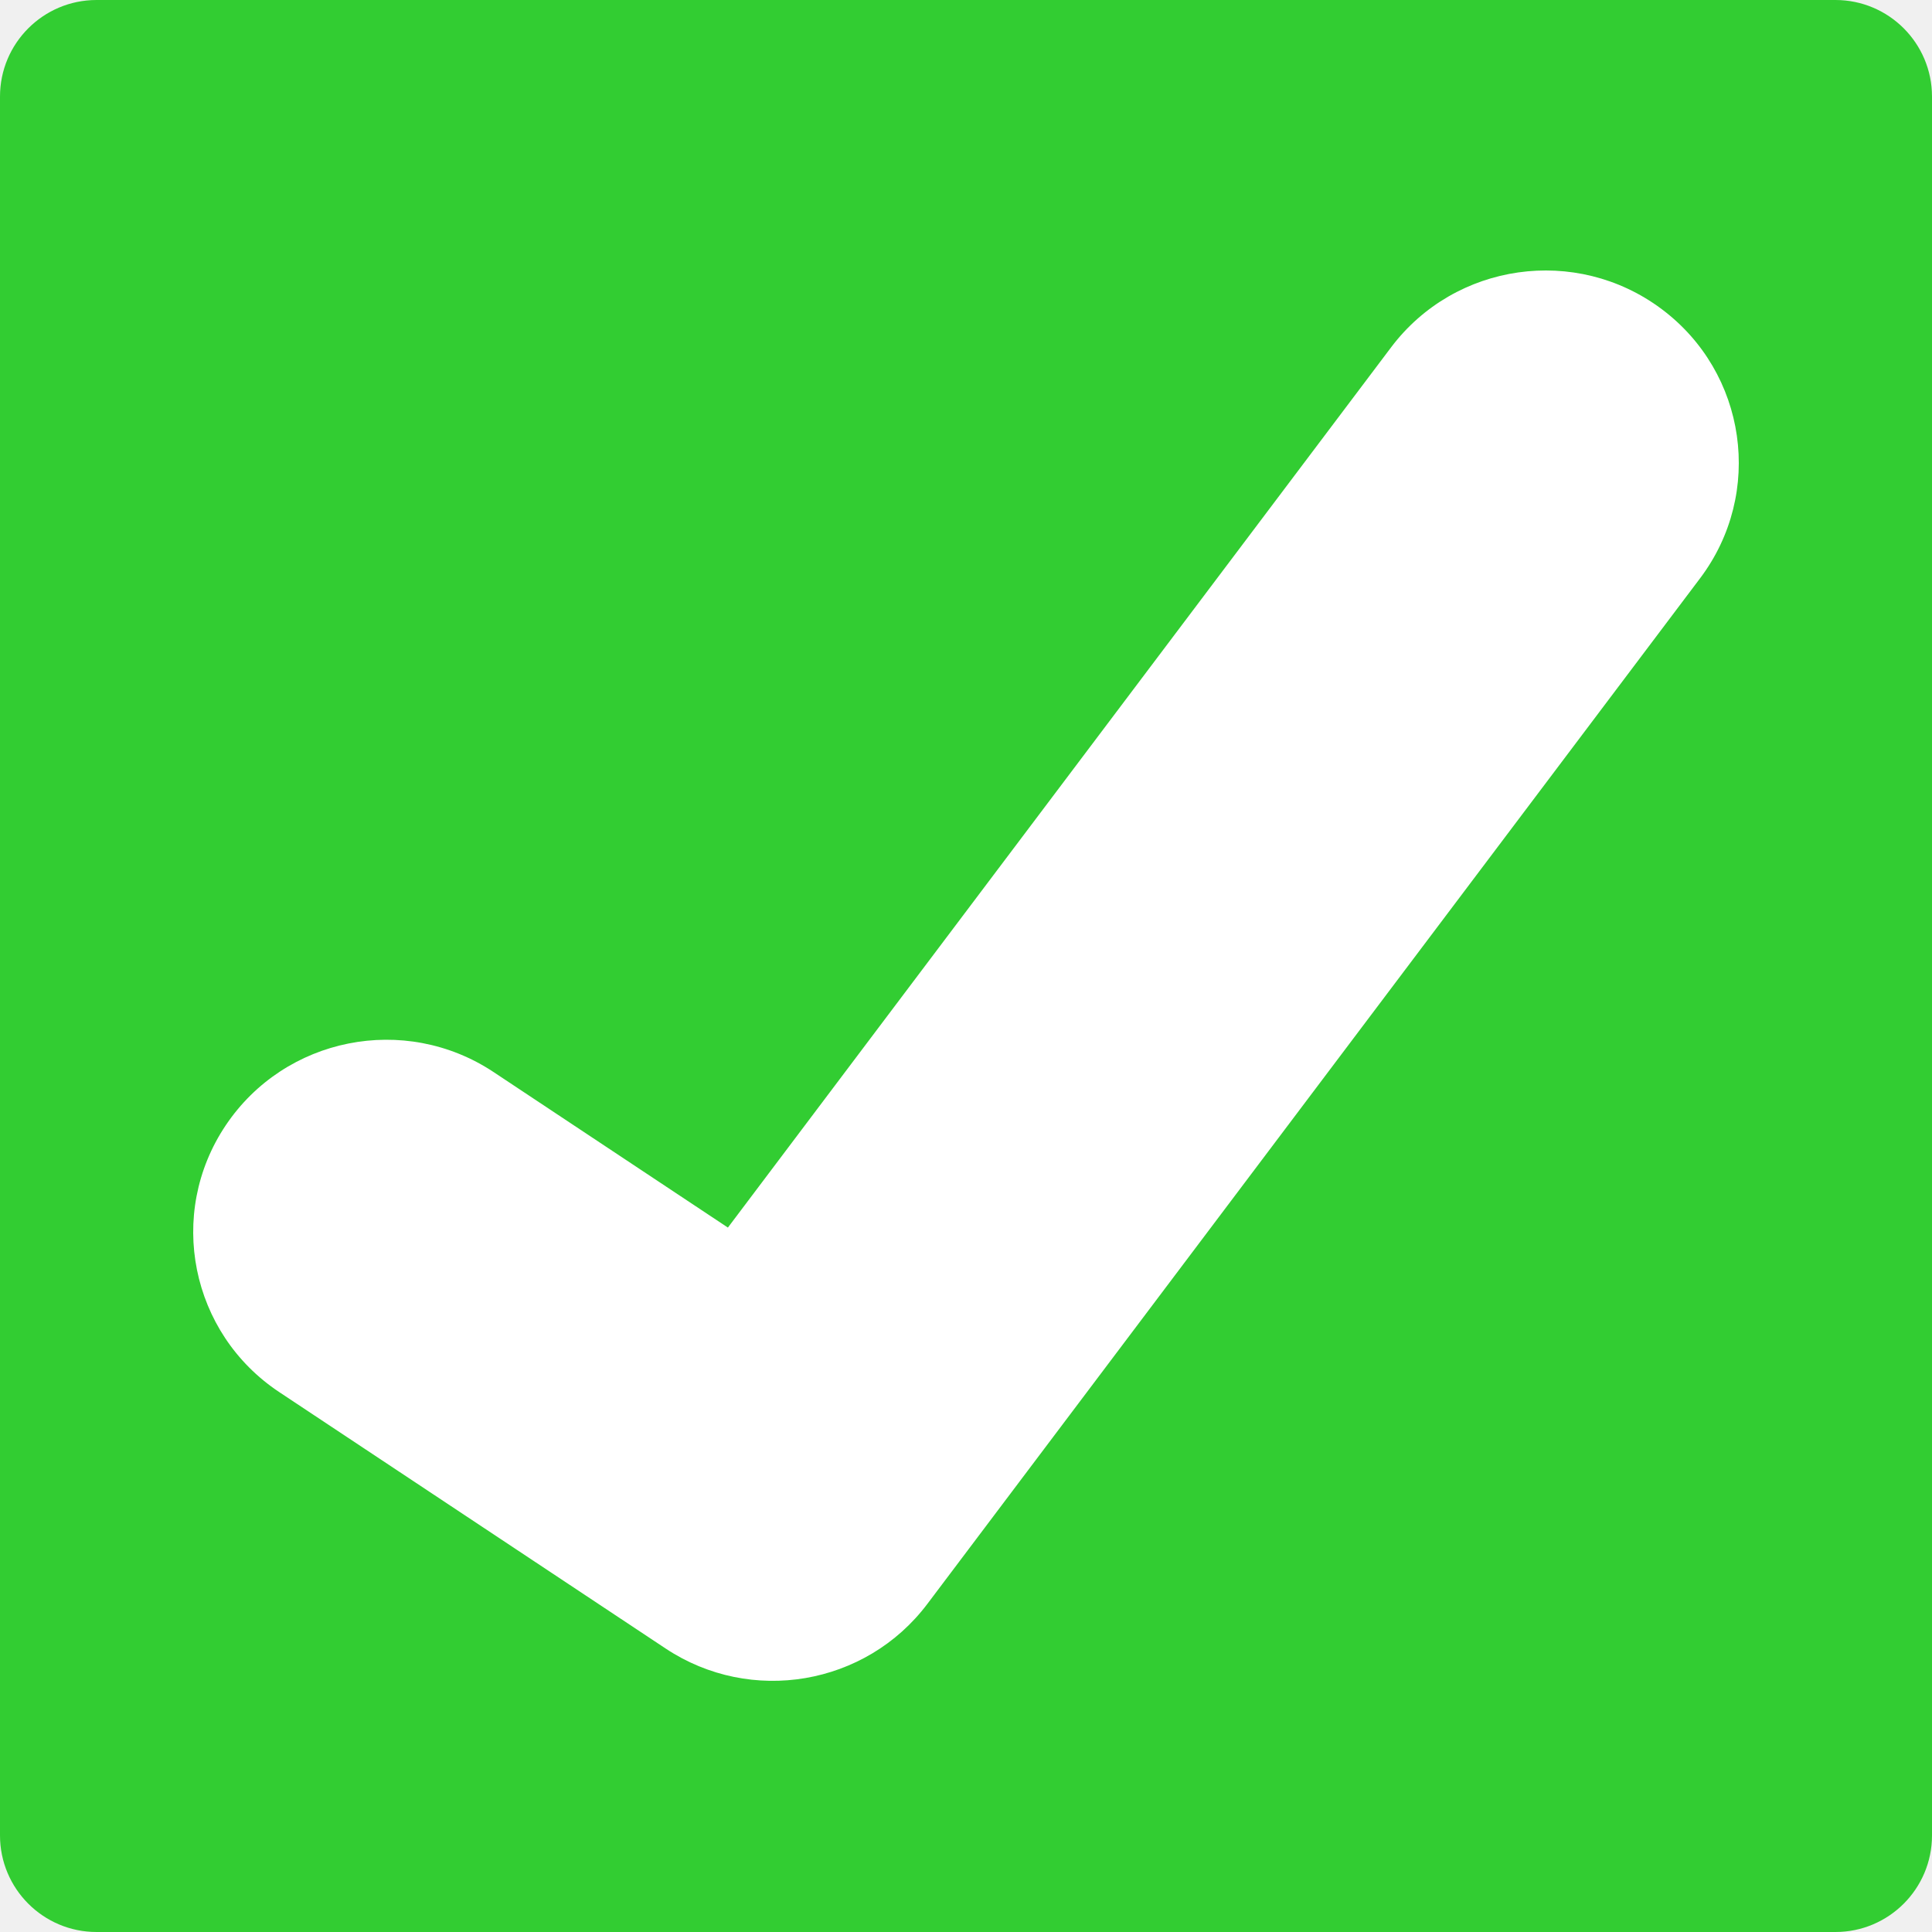
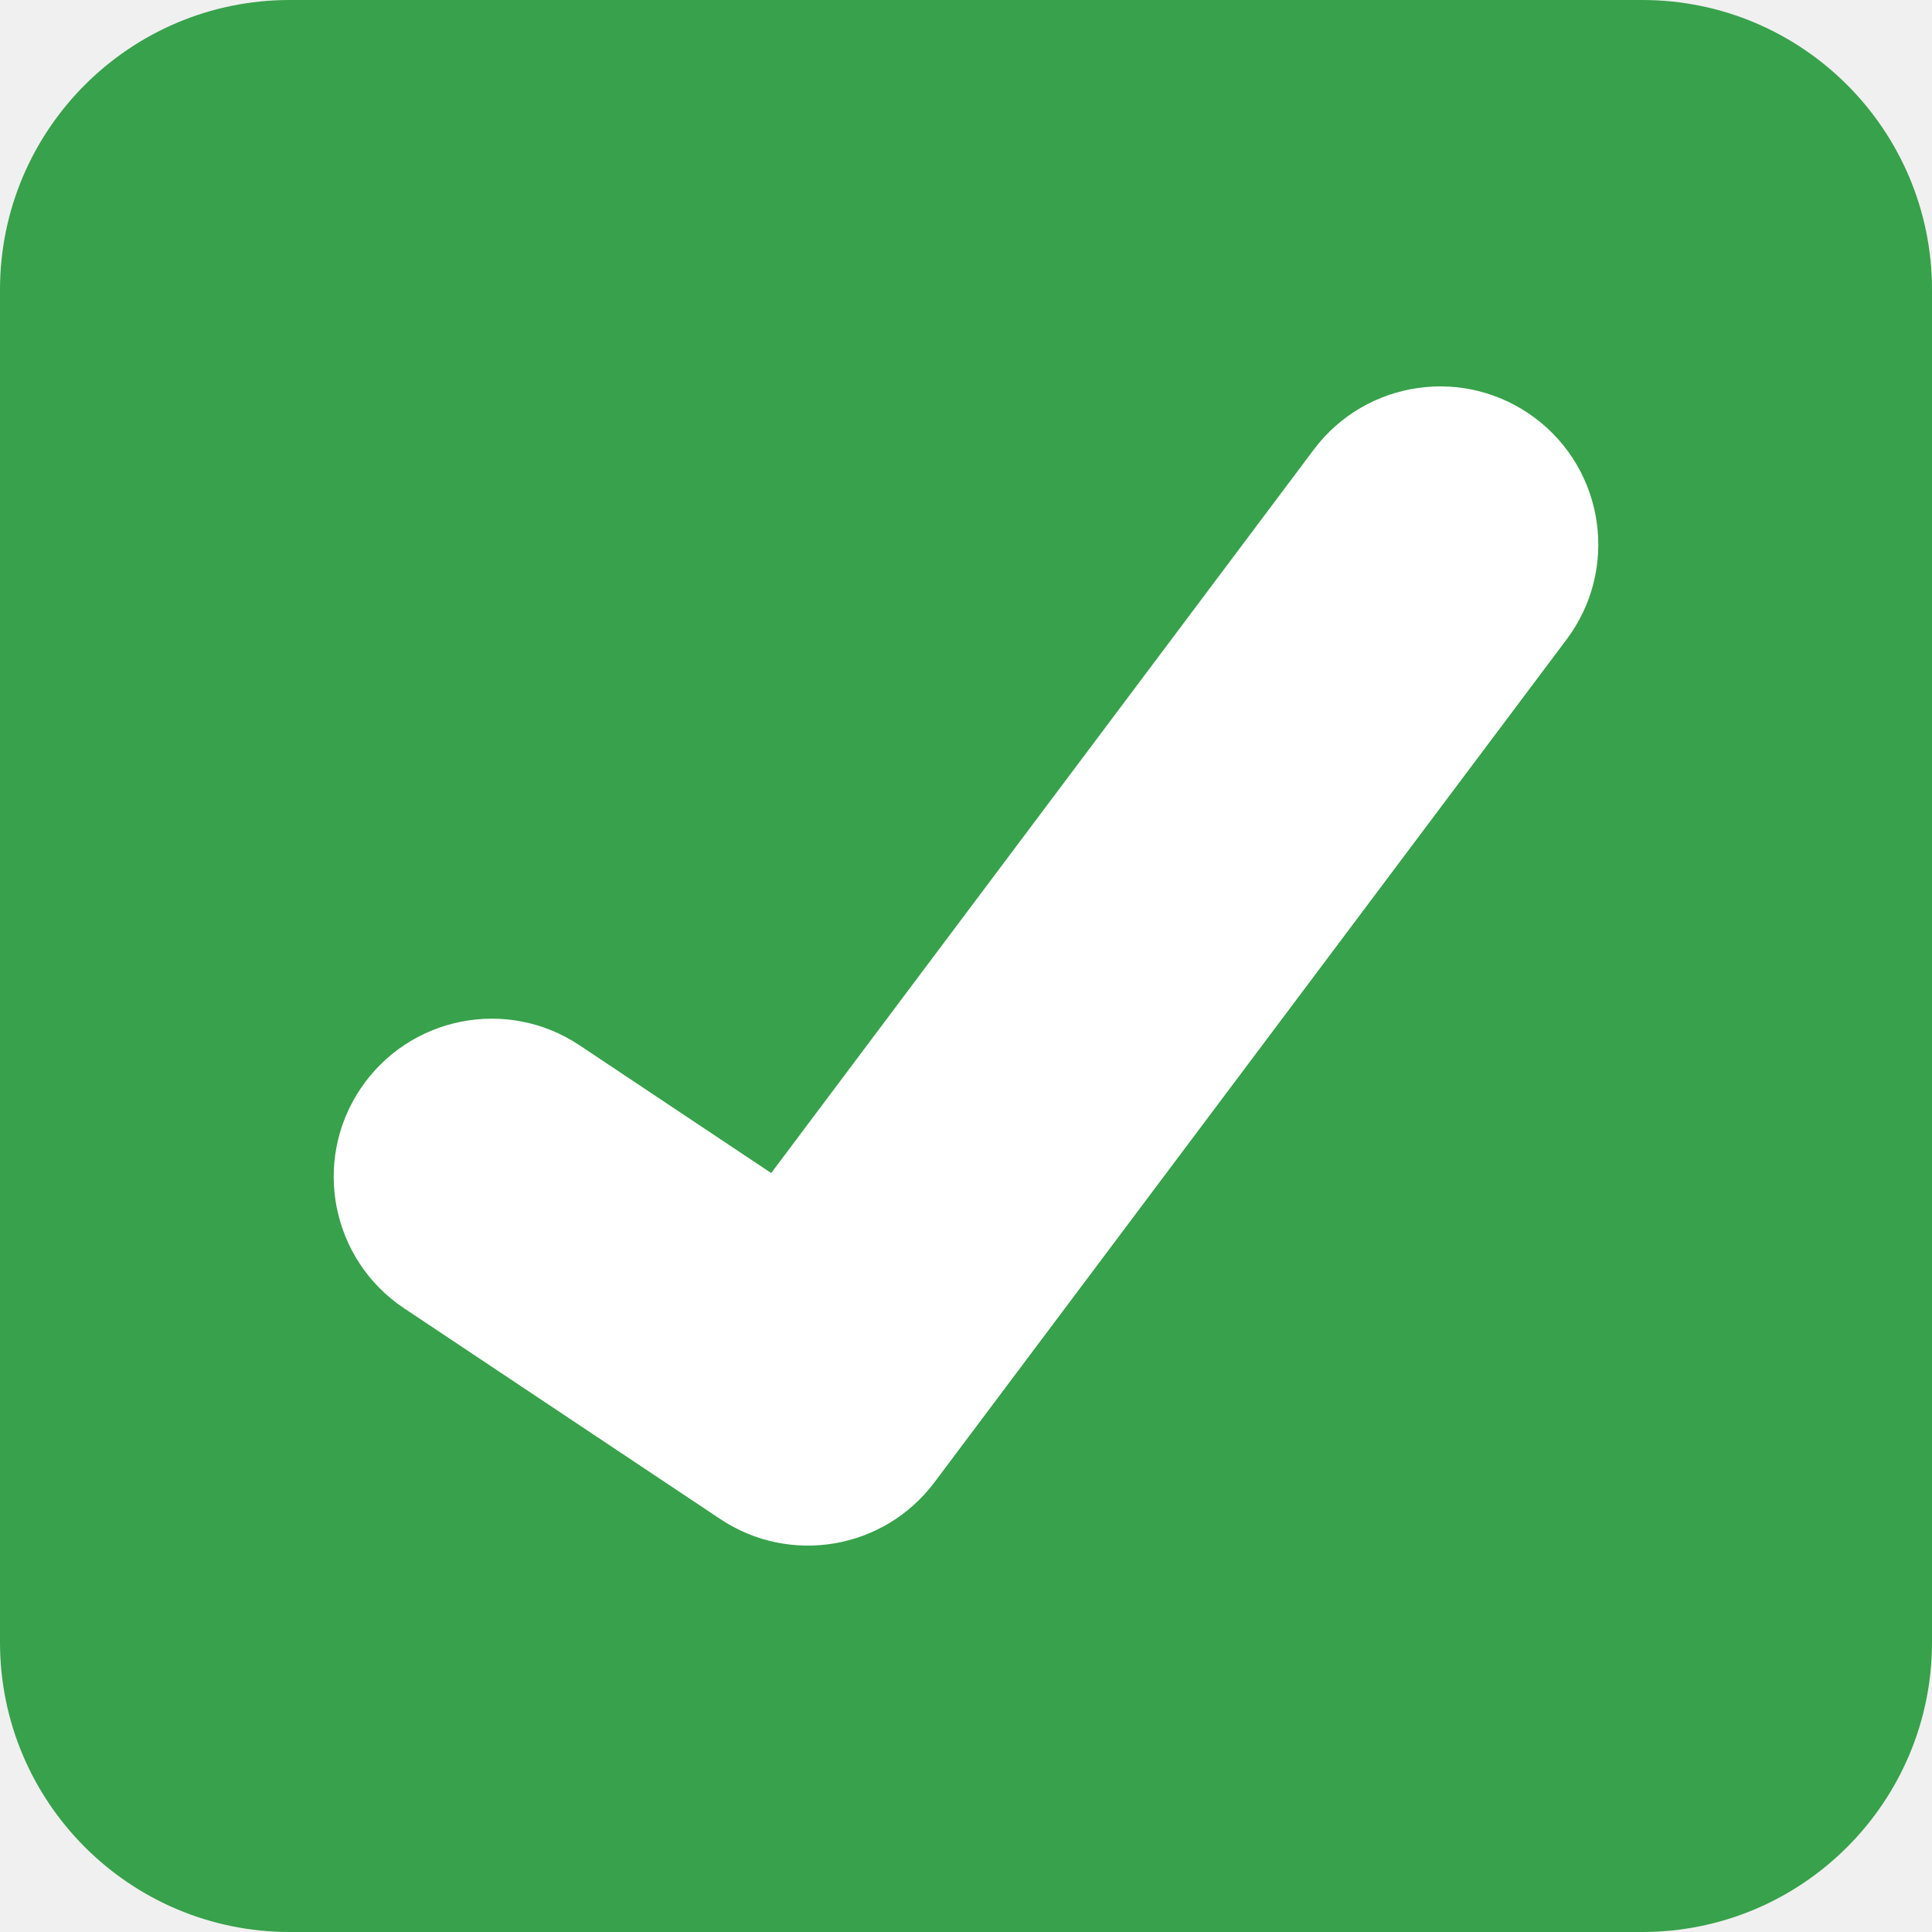
<svg xmlns="http://www.w3.org/2000/svg" width="100" height="100" viewBox="0 0 100 100" fill="none">
-   <rect width="100" height="100" rx="5" fill="#32CD32" />
-   <path fill-rule="evenodd" clip-rule="evenodd" d="M85.999 15.992C90.418 19.29 91.313 25.53 87.999 29.928L48 83.018C44.816 87.244 38.869 88.258 34.453 85.327L14.454 72.055C9.859 69.006 8.617 62.825 11.681 58.251C14.744 53.677 20.953 52.441 25.548 55.49L37.676 63.539L72 17.982C75.313 13.584 81.581 12.693 85.999 15.992Z" fill="white" />
+   <rect width="100" height="100" rx="15" fill="#38A14B" />
+   <path fill-rule="evenodd" clip-rule="evenodd" d="M79.454 21.637C83.069 24.348 83.802 29.476 81.091 33.091L48.364 76.727C45.758 80.201 40.893 81.034 37.28 78.625L20.916 67.717C17.157 65.21 16.141 60.13 18.647 56.371C21.154 52.611 26.234 51.595 29.993 54.102L39.917 60.717L68 23.273C70.711 19.658 75.84 18.926 79.454 21.637Z" fill="white" />
</svg>
